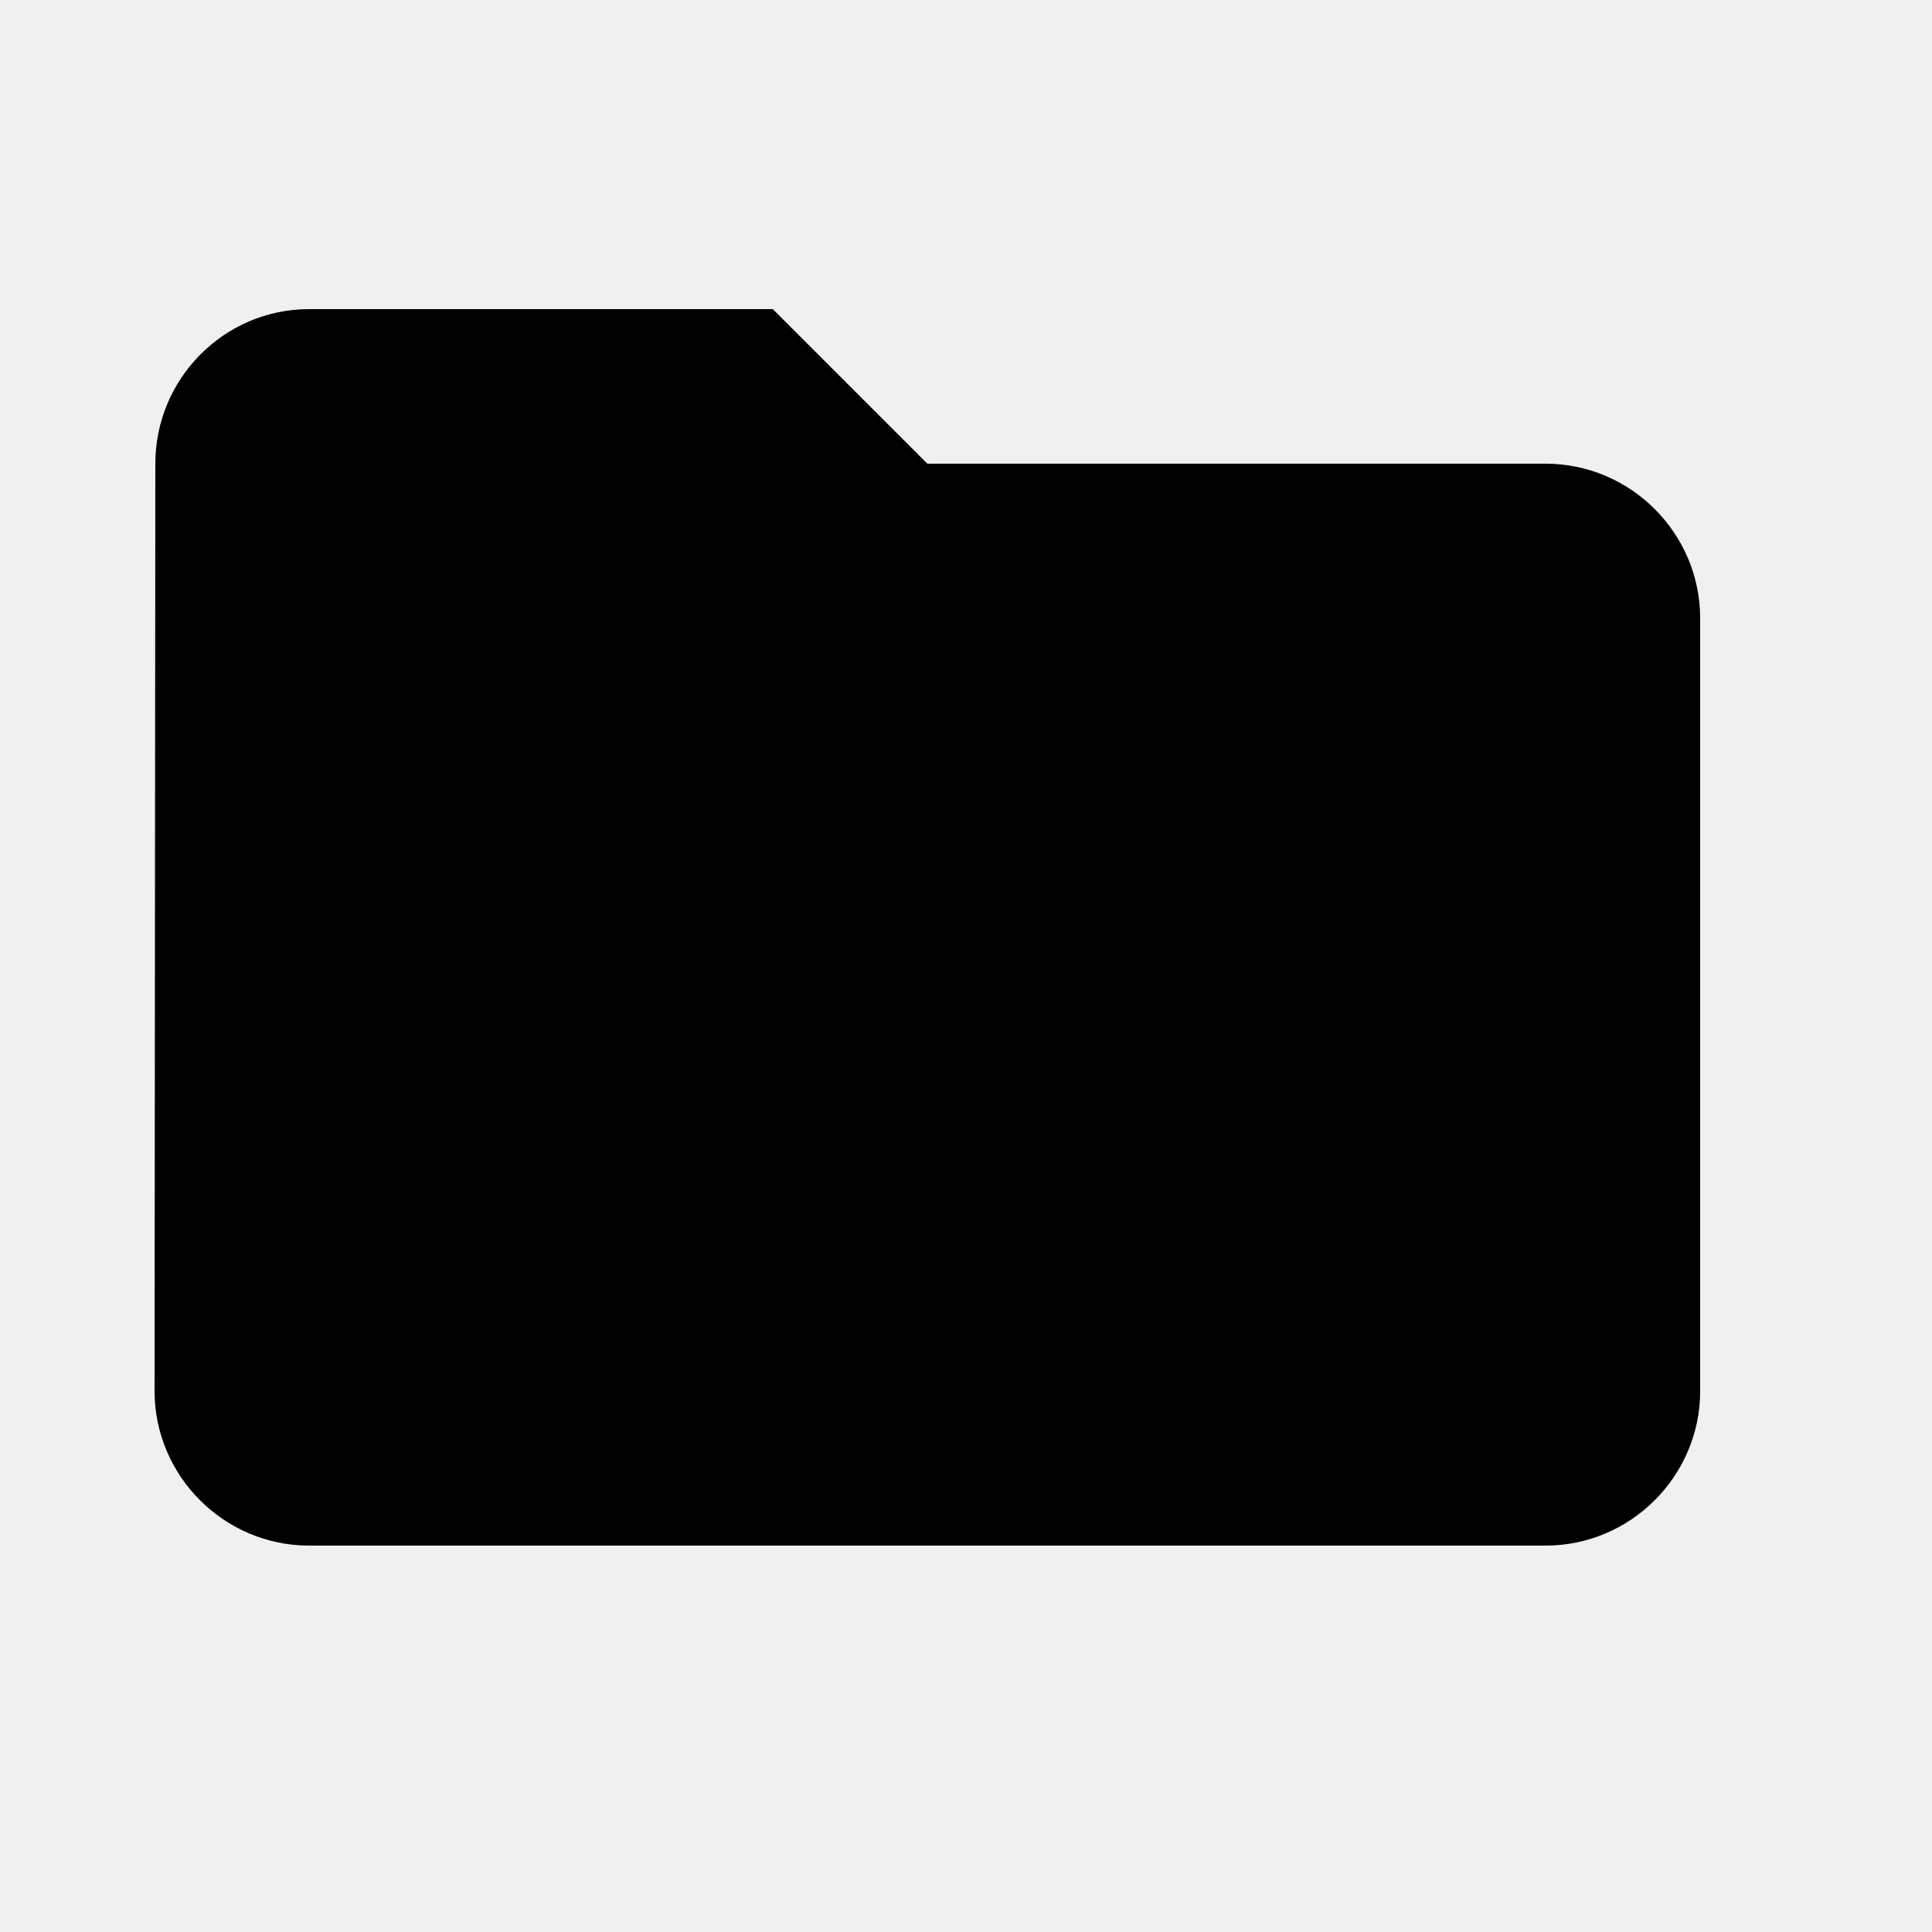
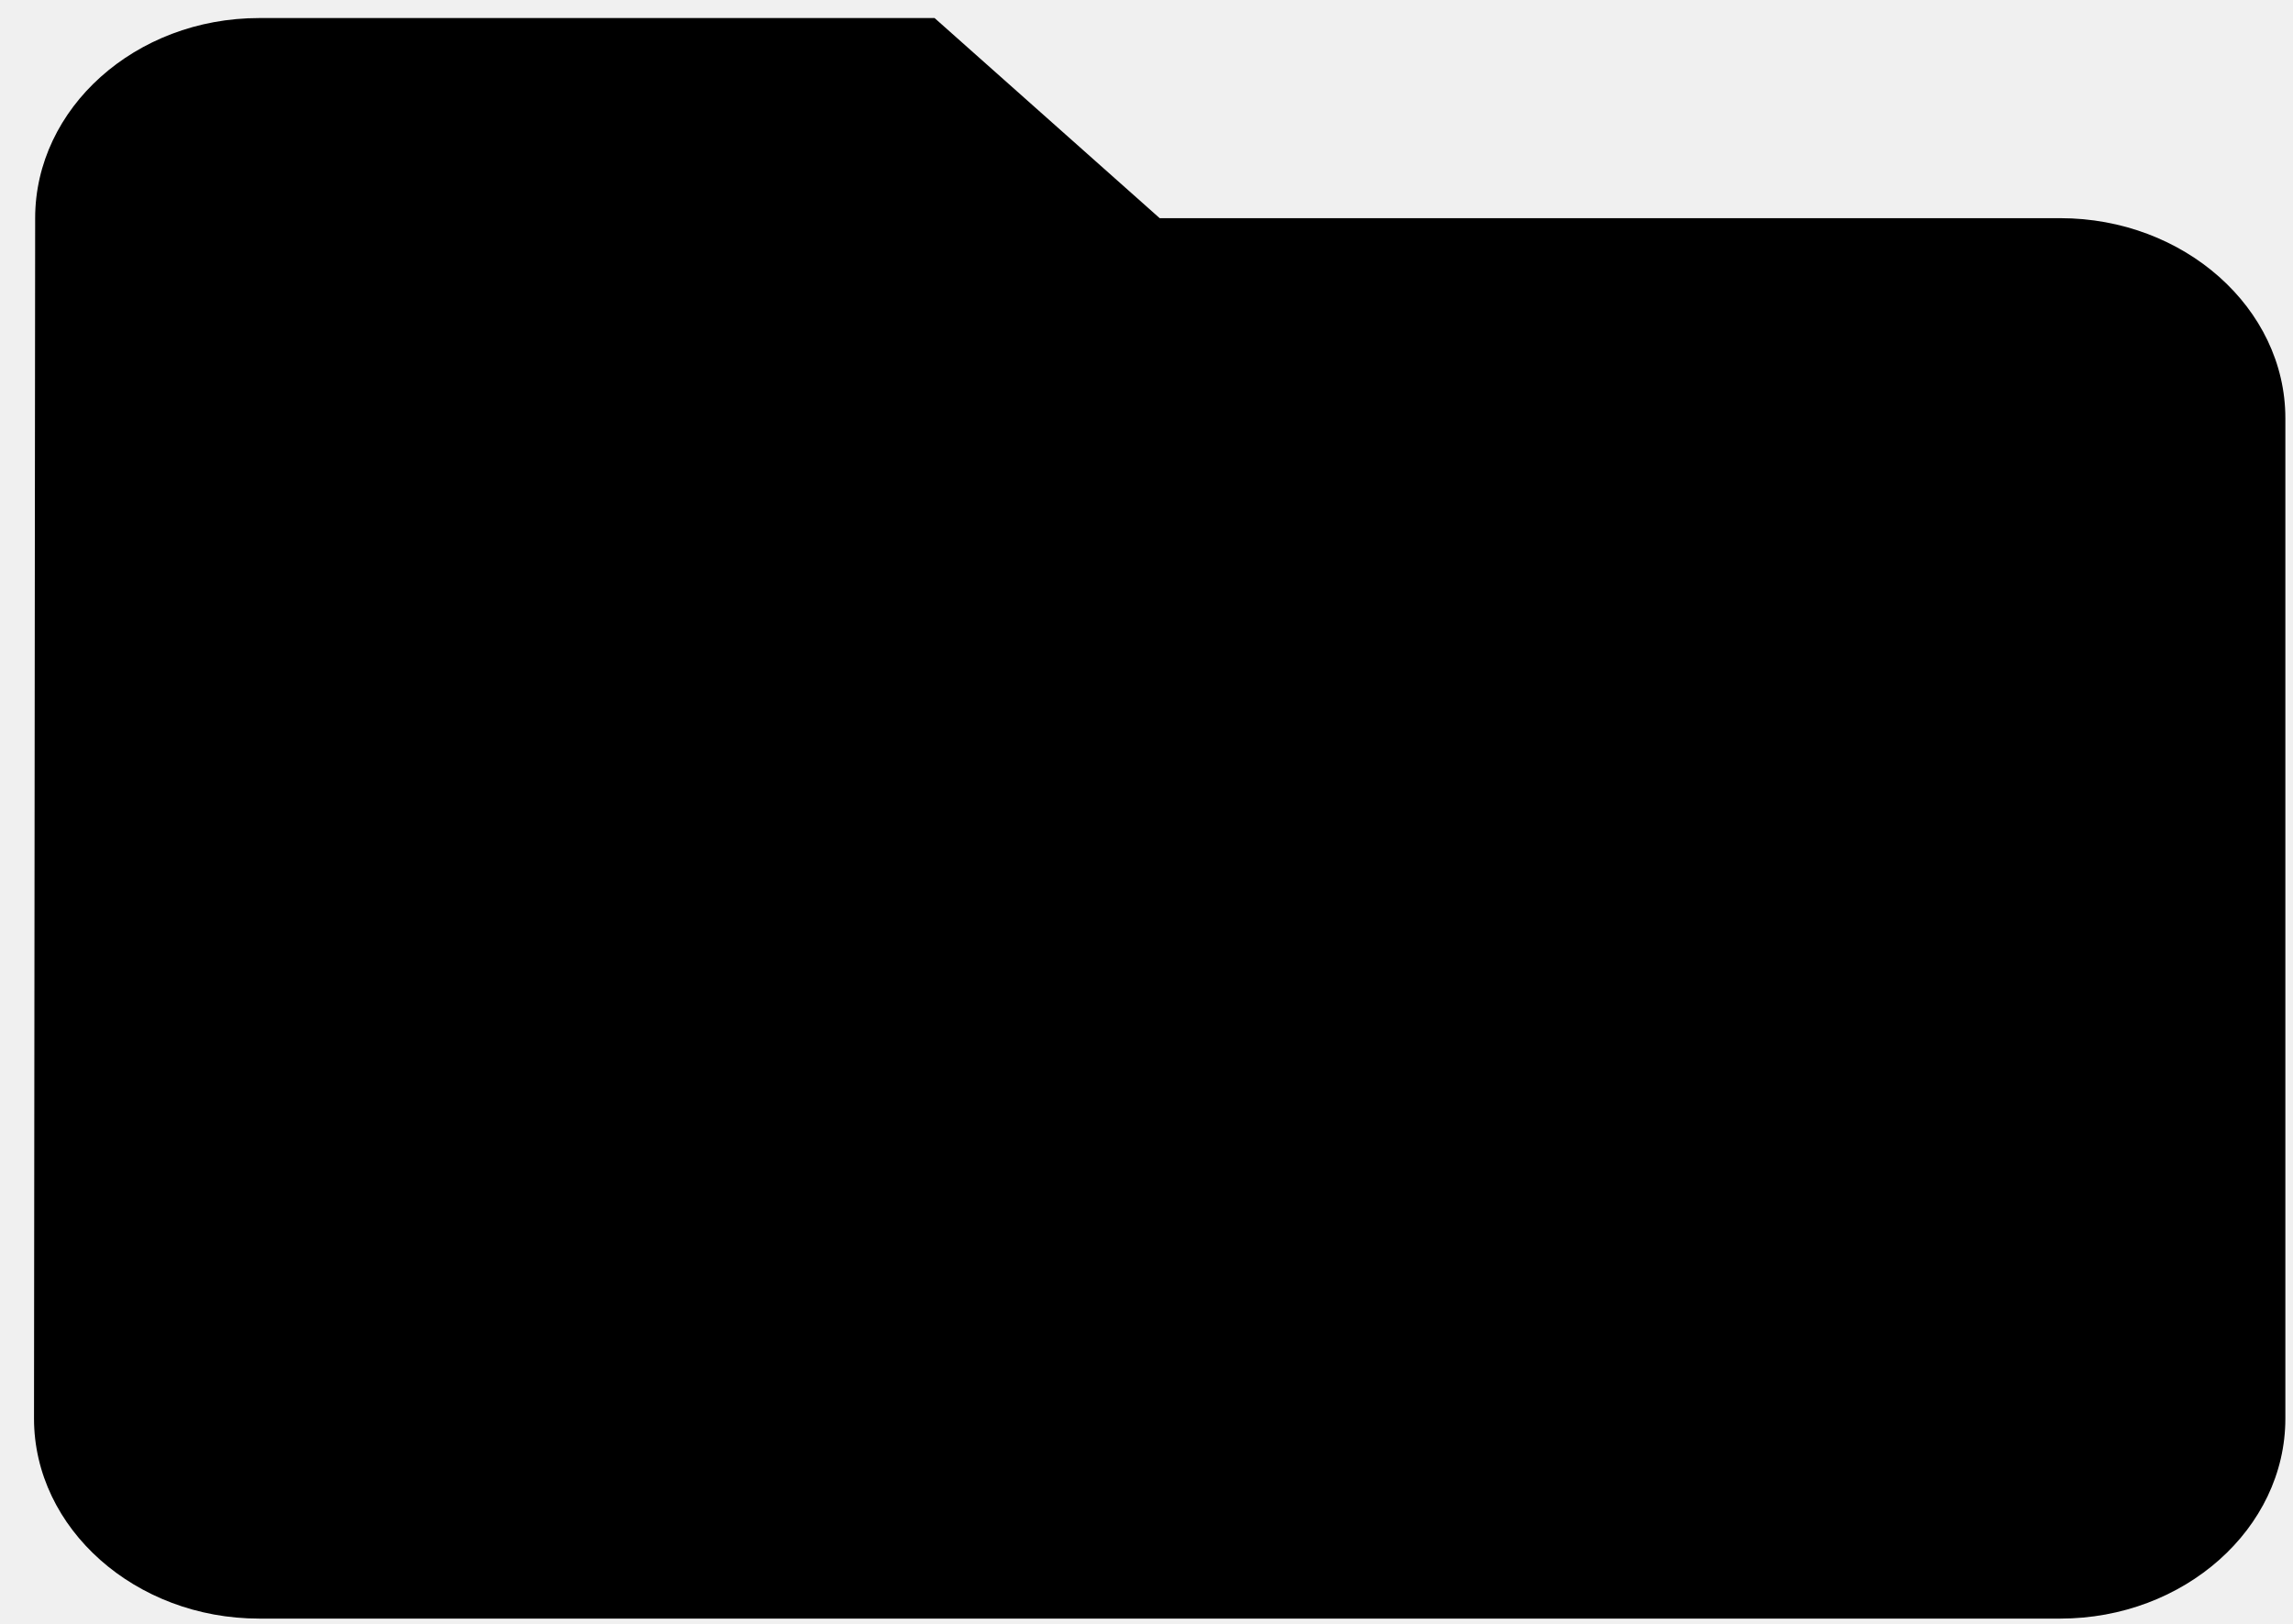
- <svg xmlns="http://www.w3.org/2000/svg" xmlns:xlink="http://www.w3.org/1999/xlink" width="15px" height="15px" viewBox="0 0 15 15" version="1.1">
+ <svg xmlns="http://www.w3.org/2000/svg" xmlns:xlink="http://www.w3.org/1999/xlink" width="24px" height="17px" viewBox="0 0 24 17" version="1.1">
  <defs>
-     <path d="M6,2.4 L2.4,2.4 C1.74,2.4 1.206,2.94 1.206,3.6 L1.2,10.8 C1.2,11.46 1.74,12 2.4,12 L12,12 C12.66,12 13.2,11.46 13.2,10.8 L13.2,4.8 C13.2,4.14 12.66,3.6 12,3.6 L7.2,3.6 L6,2.4 L6,2.4 Z" id="path-1" />
-     <rect id="path-3" x="0" y="0" width="30" height="30" />
+     <path d="M11.782,4.189 L4.713,4.189 C3.417,4.189 2.368,5.132 2.368,6.284 L2.356,18.851 C2.356,20.003 3.417,20.945 4.713,20.945 L23.564,20.945 C24.86,20.945 25.92,20.003 25.92,18.851 L25.92,8.378 C25.92,7.226 24.86,6.284 23.564,6.284 L14.138,6.284 L11.782,4.189 L11.782,4.189 Z" id="path-1" />
+     <rect id="path-3" x="0" y="0" width="59" height="52" />
  </defs>
-   <g id="ic_folder_closed" stroke="none" stroke-width="1" fill="none" fill-rule="evenodd">
-     <g id="ic_folder" transform="translate(-0, -0)">
-       <mask id="mask-2" fill="white">
-         <use xlink:href="#path-1" />
-       </mask>
-       <g id="Mask" />
-       <g id="Colors/Black" mask="url(#mask-2)">
-         <g transform="translate(-7.8, -7.8)">
-           <mask id="mask-4" fill="white">
-             <use xlink:href="#path-3" />
+   <g id="Symbols/Components" stroke="none" stroke-width="1" fill="none" fill-rule="evenodd">
+     <g id="Component/explore/folder-Copy-10" transform="translate(-26, -15)">
+       <g id="Group" transform="translate(24, 11)">
+         <g id="ic_folder">
+           <mask id="mask-2" fill="white">
+             <use xlink:href="#path-1" />
          </mask>
-           <use id="Black" stroke="none" fill="#000000" fill-rule="evenodd" xlink:href="#path-3" />
+           <g id="Mask" />
+           <g id="Colors/Black" mask="url(#mask-2)">
+             <g transform="translate(-15.31636, -13.61454)">
+               <mask id="mask-4" fill="white">
+                 <use xlink:href="#path-3" />
+               </mask>
+               <use id="Black" stroke="none" fill="#000000" fill-rule="evenodd" xlink:href="#path-3" />
+             </g>
+           </g>
        </g>
      </g>
    </g>
  </g>
</svg>
